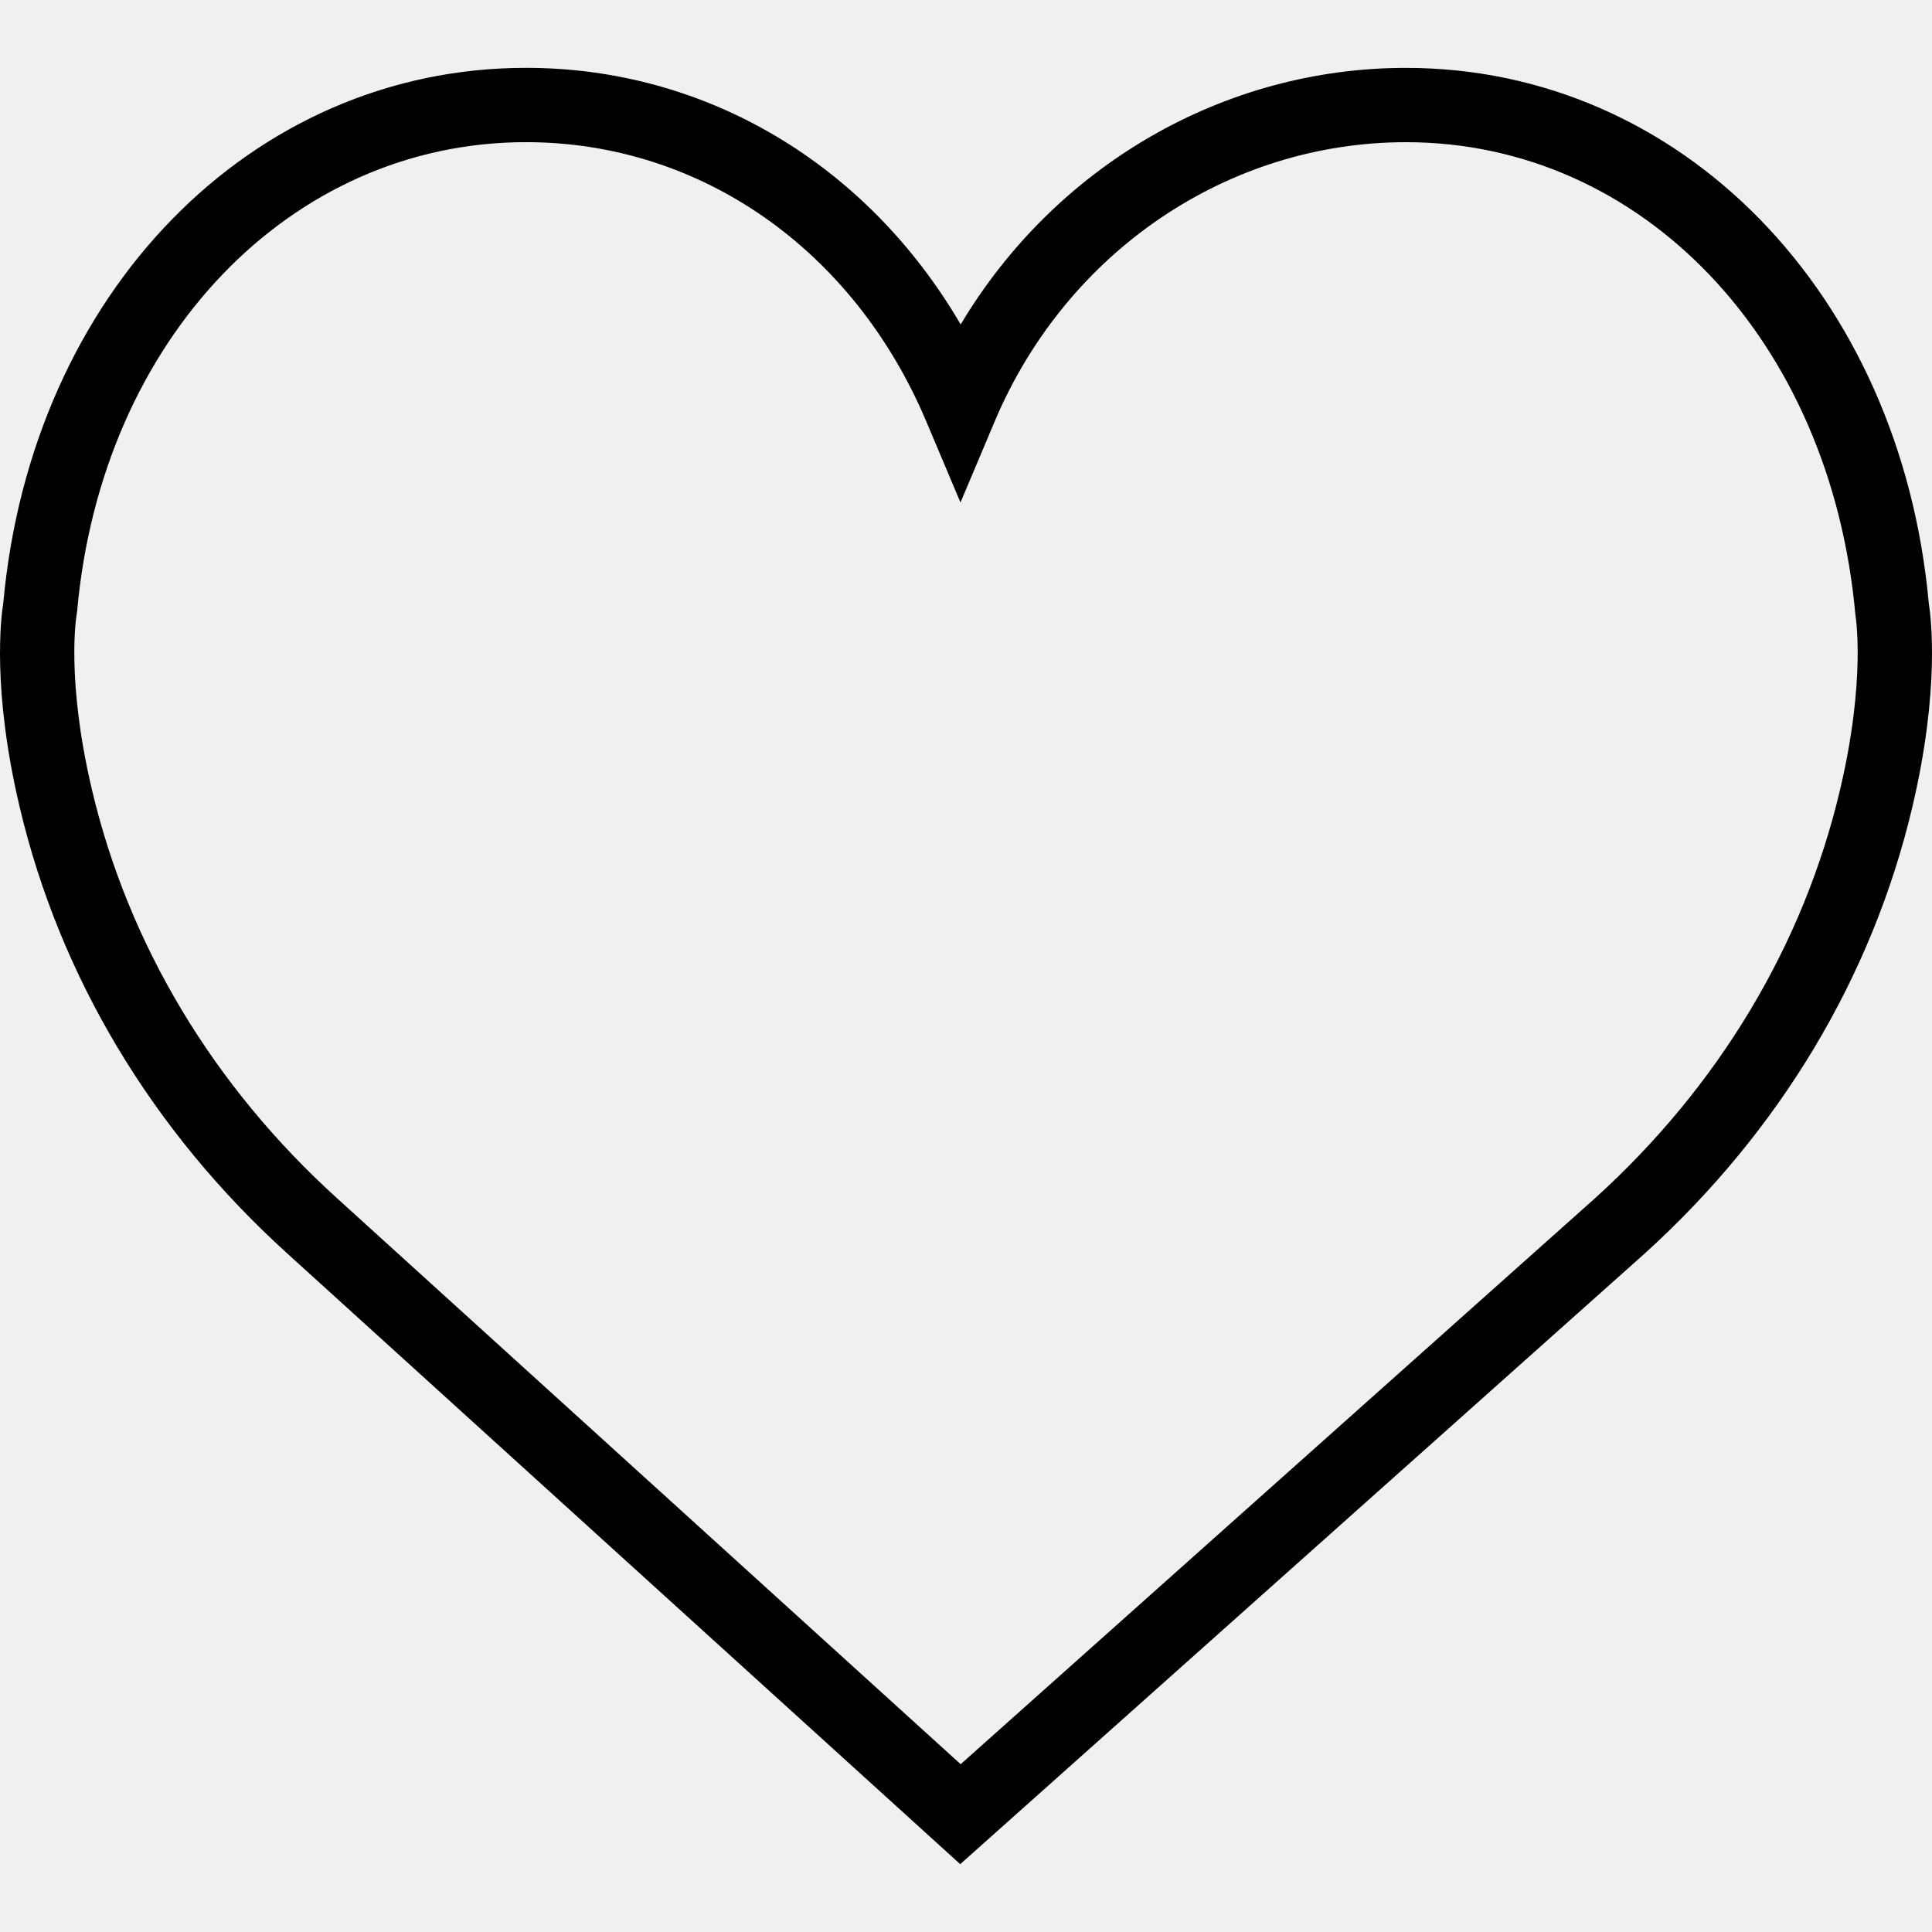
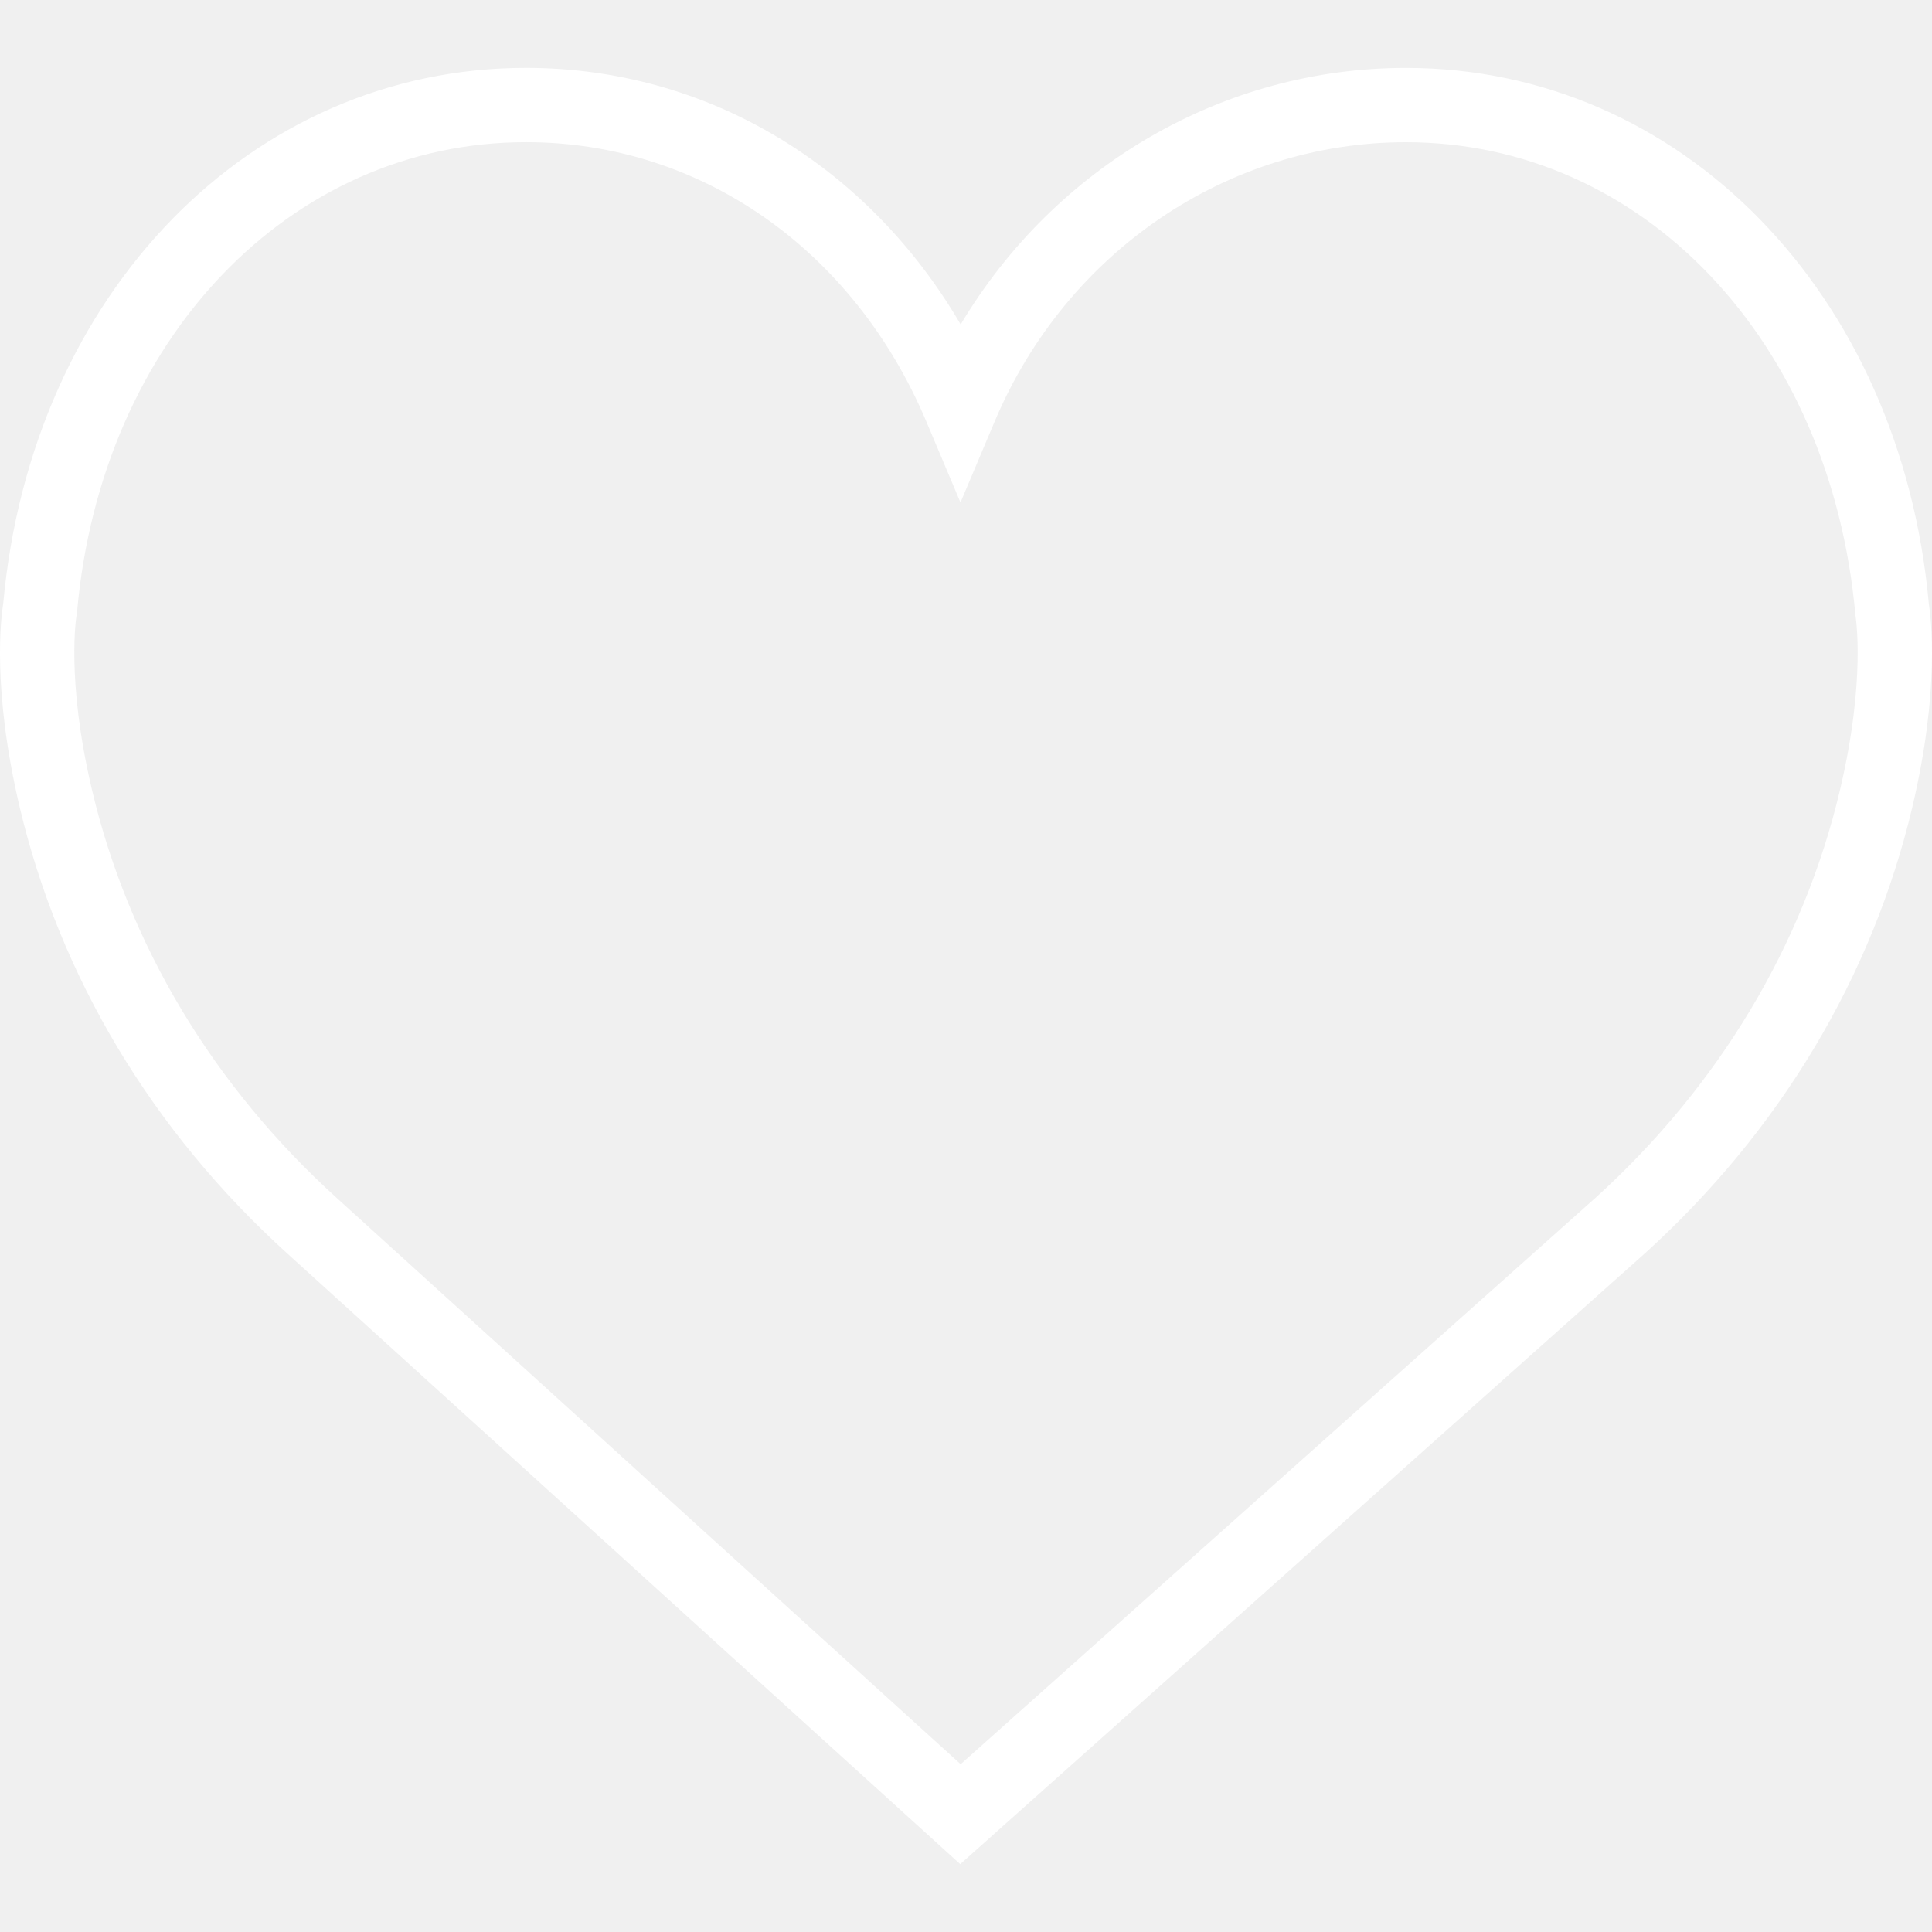
- <svg xmlns="http://www.w3.org/2000/svg" version="1.1" id="Capa_1" x="0px" y="0px" viewBox="0 0 51.997 51.997" style="enable-background:new 0 0 51.997 51.997;" xml:space="preserve">
+ <svg xmlns="http://www.w3.org/2000/svg" version="1.1" id="Capa_1" x="0px" y="0px" viewBox="0 0 51.997 51.997" style="enable-background:new 0 0 51.997 51.997; fill: white;" xml:space="preserve">
  <g>
    <path d="M51.911,16.242C51.152,7.888,45.239,1.827,37.839,1.827c-4.93,0-9.444,2.653-11.984,6.905   c-2.517-4.307-6.846-6.906-11.697-6.906c-7.399,0-13.313,6.061-14.071,14.415c-0.06,0.369-0.306,2.311,0.442,5.478   c1.078,4.568,3.568,8.723,7.199,12.013l18.115,16.439l18.426-16.438c3.631-3.291,6.121-7.445,7.199-12.014   C52.216,18.553,51.97,16.611,51.911,16.242z M49.521,21.261c-0.984,4.172-3.265,7.973-6.59,10.985L25.855,47.481L9.072,32.25   c-3.331-3.018-5.611-6.818-6.596-10.99c-0.708-2.997-0.417-4.69-0.416-4.701l0.015-0.101C2.725,9.139,7.806,3.826,14.158,3.826   c4.687,0,8.813,2.88,10.771,7.515l0.921,2.183l0.921-2.183c1.927-4.564,6.271-7.514,11.069-7.514   c6.351,0,11.433,5.313,12.096,12.727C49.938,16.57,50.229,18.264,49.521,21.261z" />
  </g>
  <g>
</g>
  <g>
</g>
  <g>
</g>
  <g>
</g>
  <g>
</g>
  <g>
</g>
  <g>
</g>
  <g>
</g>
  <g>
</g>
  <g>
</g>
  <g>
</g>
  <g>
</g>
  <g>
</g>
  <g>
</g>
  <g>
</g>
</svg>
